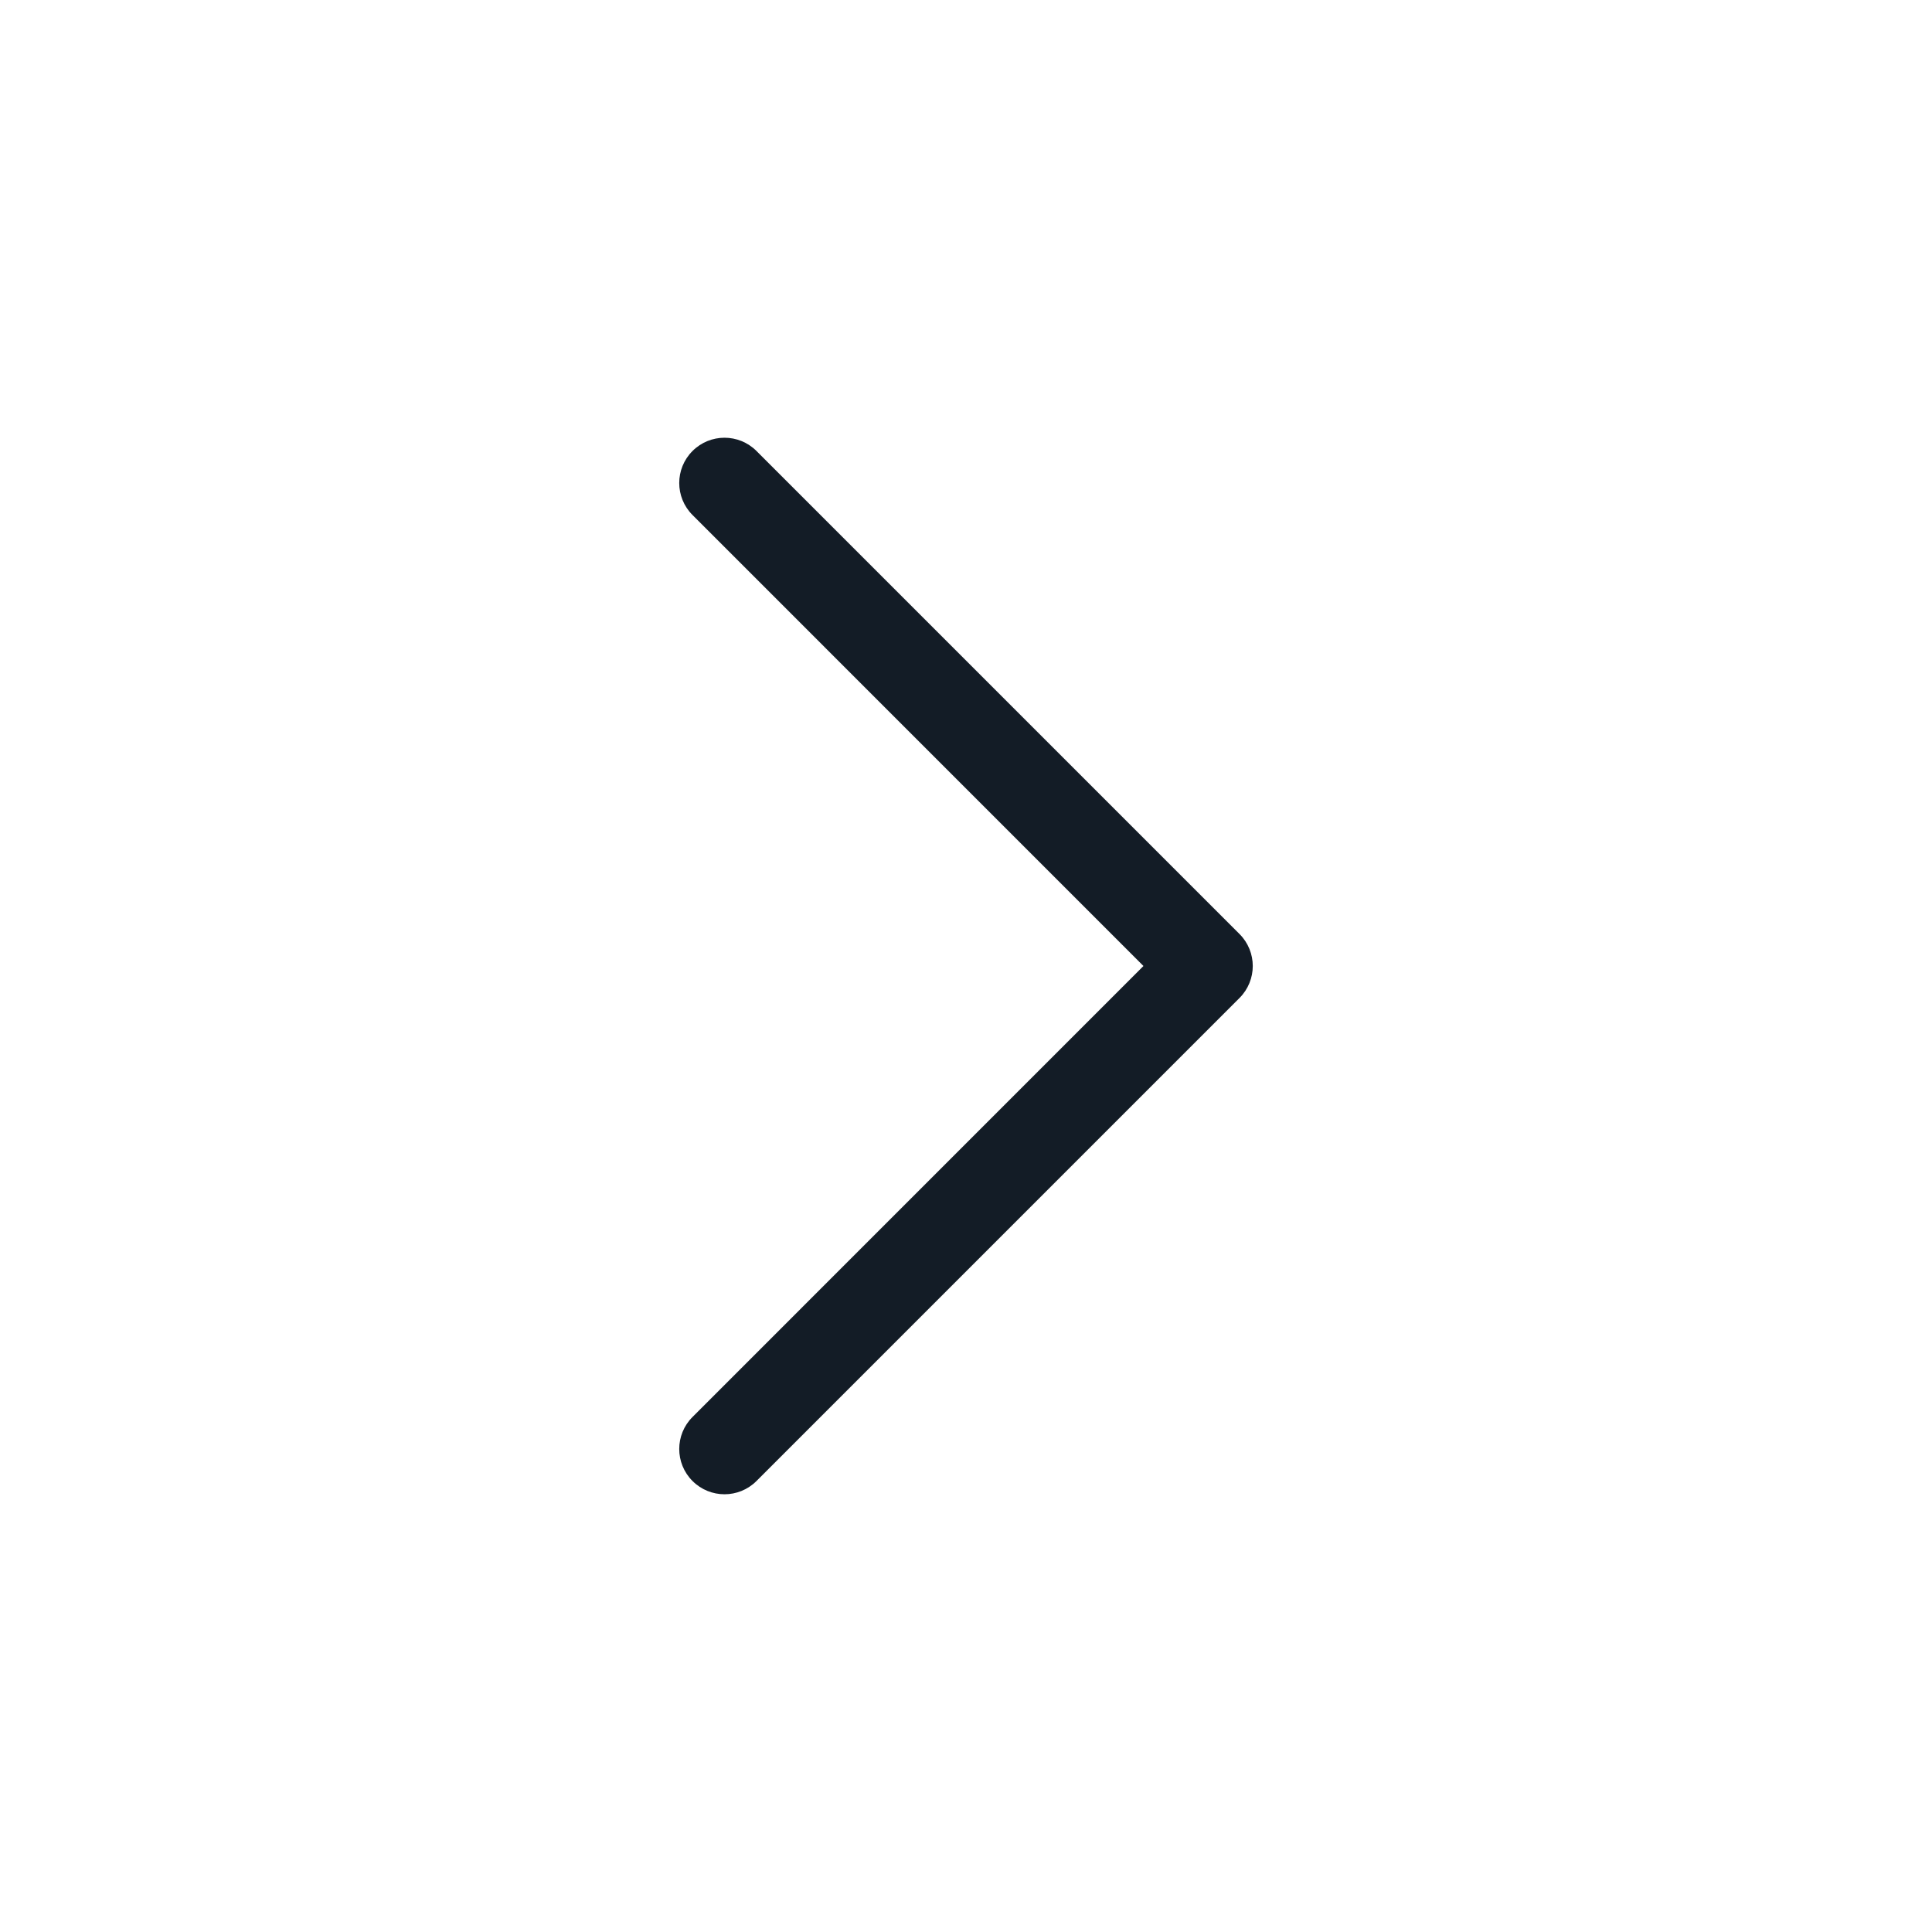
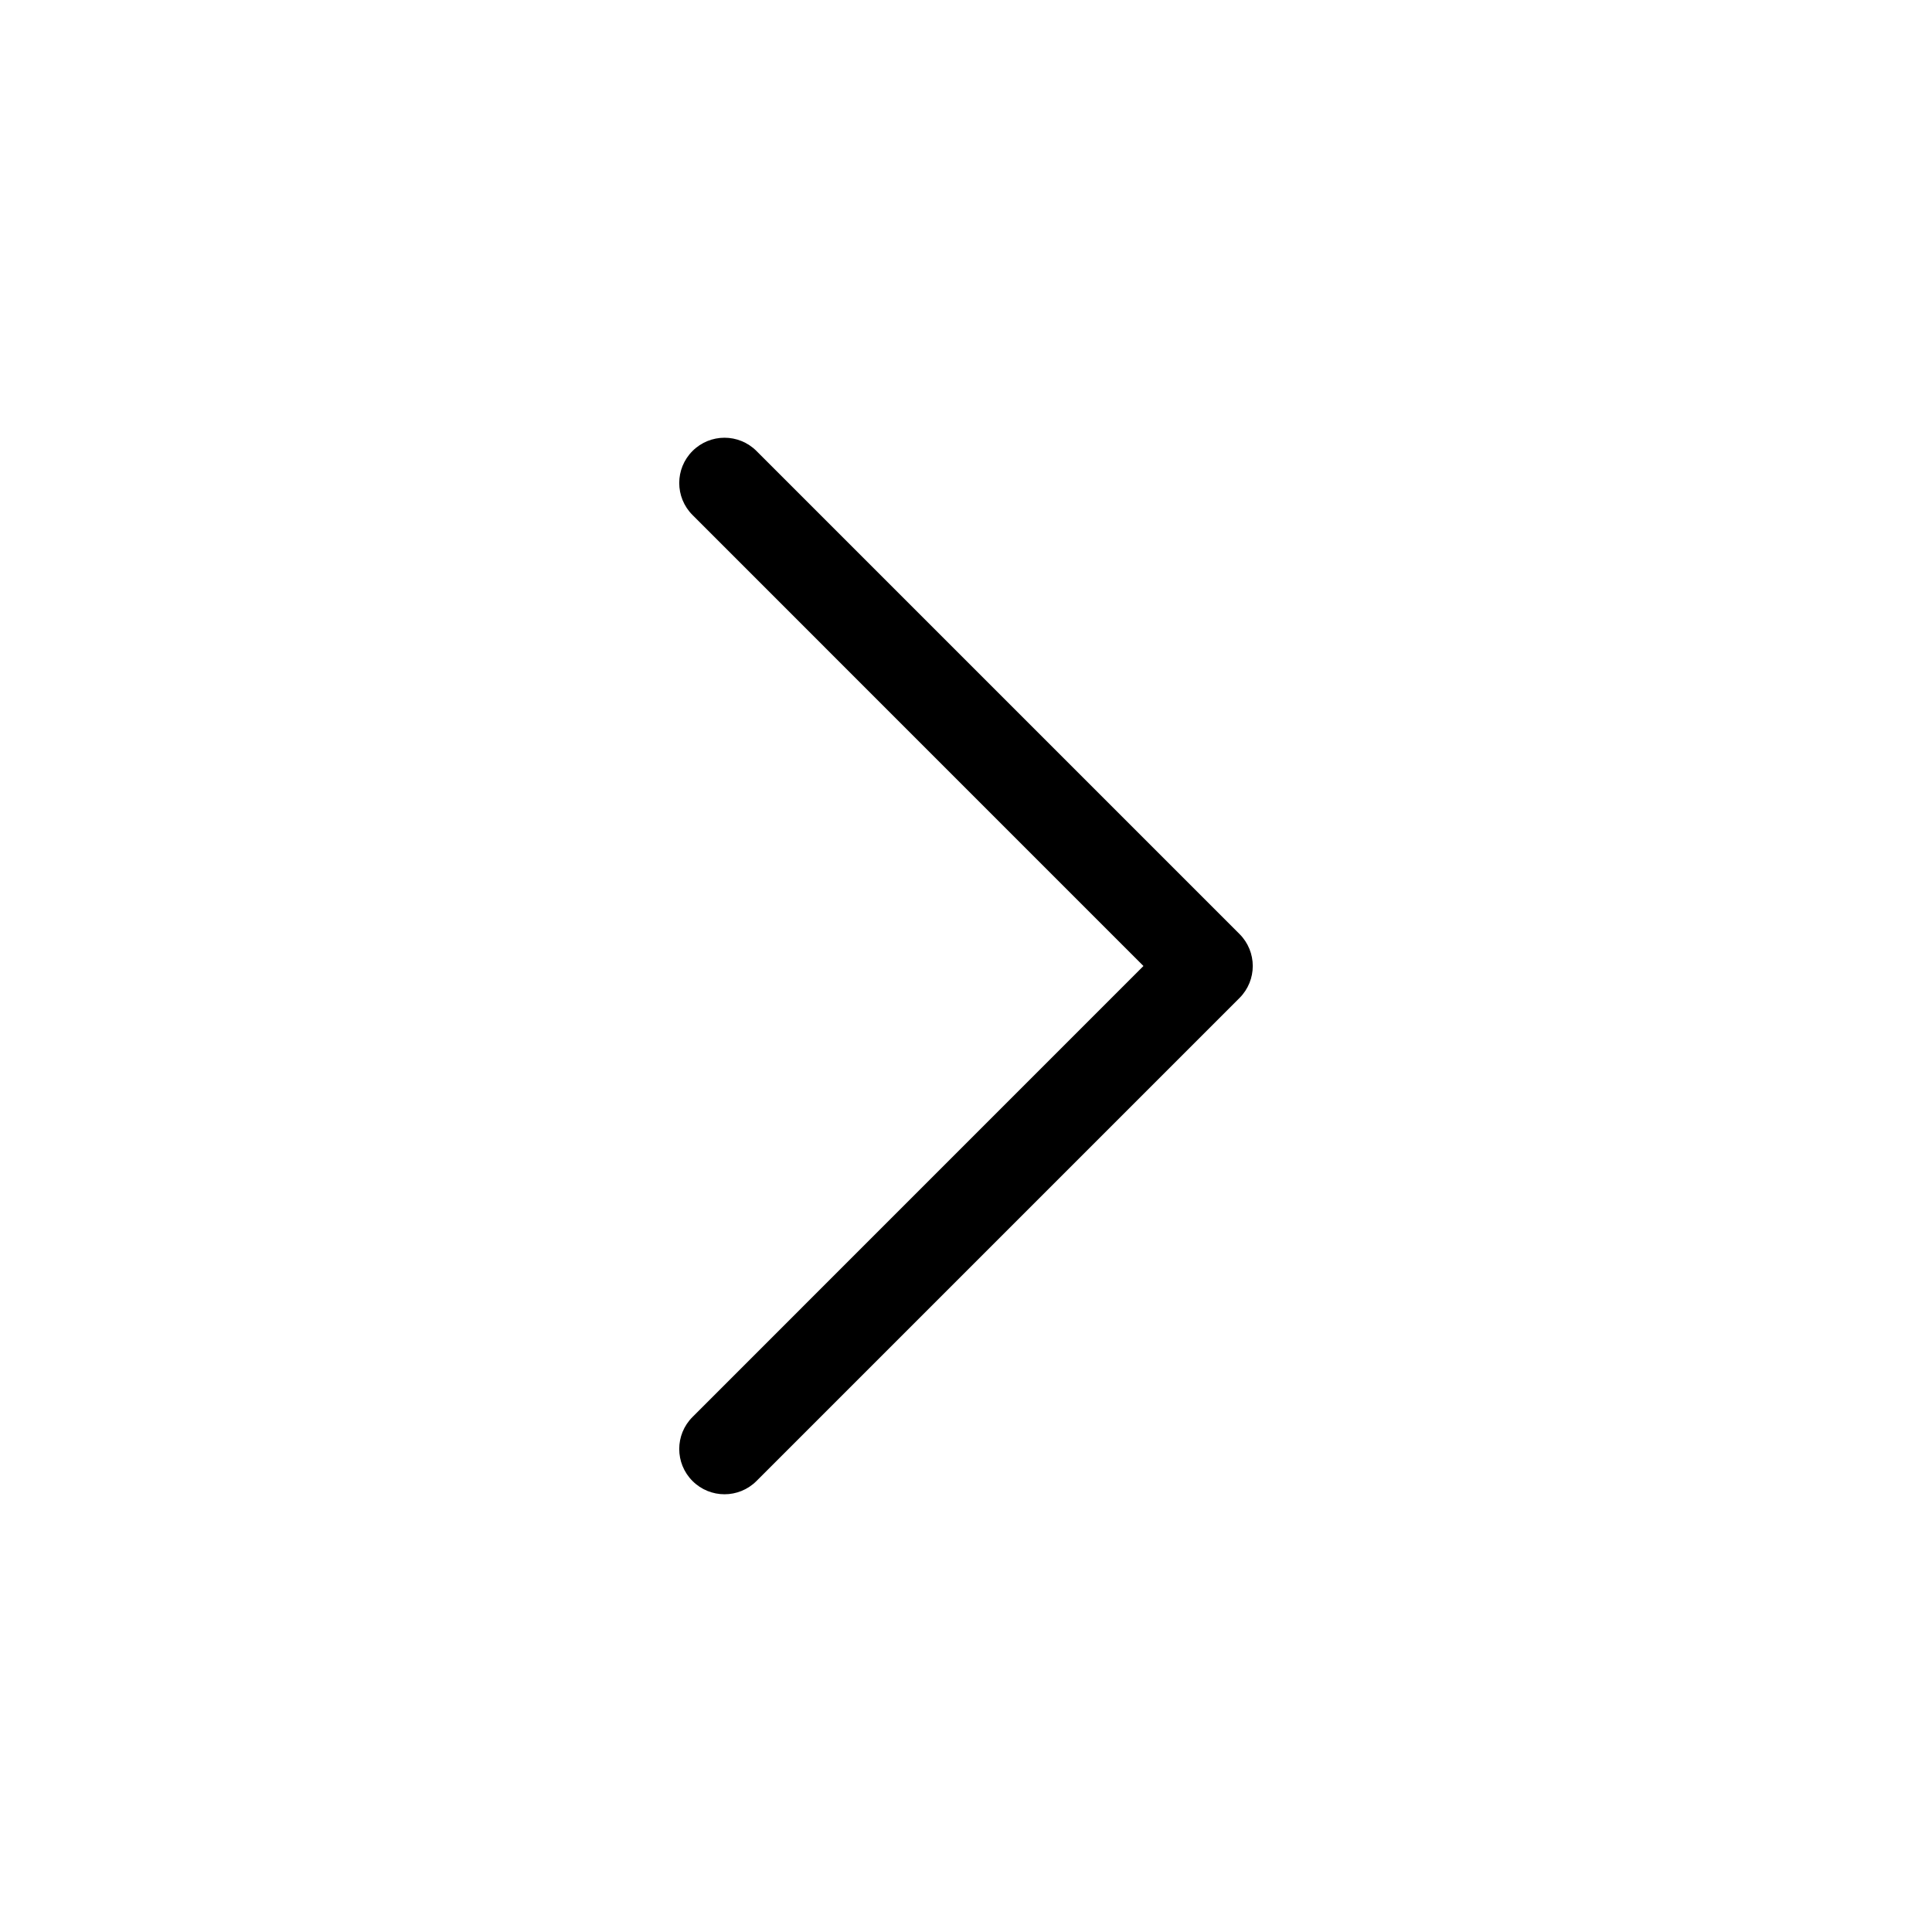
- <svg xmlns="http://www.w3.org/2000/svg" width="32" height="32" viewBox="0 0 32 32" fill="none">
-   <path fill-rule="evenodd" clip-rule="evenodd" d="M11.47 7.47C11.763 7.177 12.237 7.177 12.53 7.47L20.53 15.47C20.823 15.763 20.823 16.237 20.53 16.53L12.53 24.53C12.237 24.823 11.763 24.823 11.47 24.53C11.177 24.237 11.177 23.763 11.47 23.47L18.939 16L11.47 8.53C11.177 8.237 11.177 7.763 11.47 7.47Z" fill="#131C26" />
+ <svg xmlns="http://www.w3.org/2000/svg" viewBox="0 0 32 32">
+   <path d="M11.47 7.47C11.763 7.177 12.237 7.177 12.53 7.47L20.53 15.47C20.823 15.763 20.823 16.237 20.53 16.53L12.53 24.53C12.237 24.823 11.763 24.823 11.47 24.53C11.177 24.237 11.177 23.763 11.47 23.47L18.939 16L11.47 8.53C11.177 8.237 11.177 7.763 11.47 7.47Z" />
</svg>
